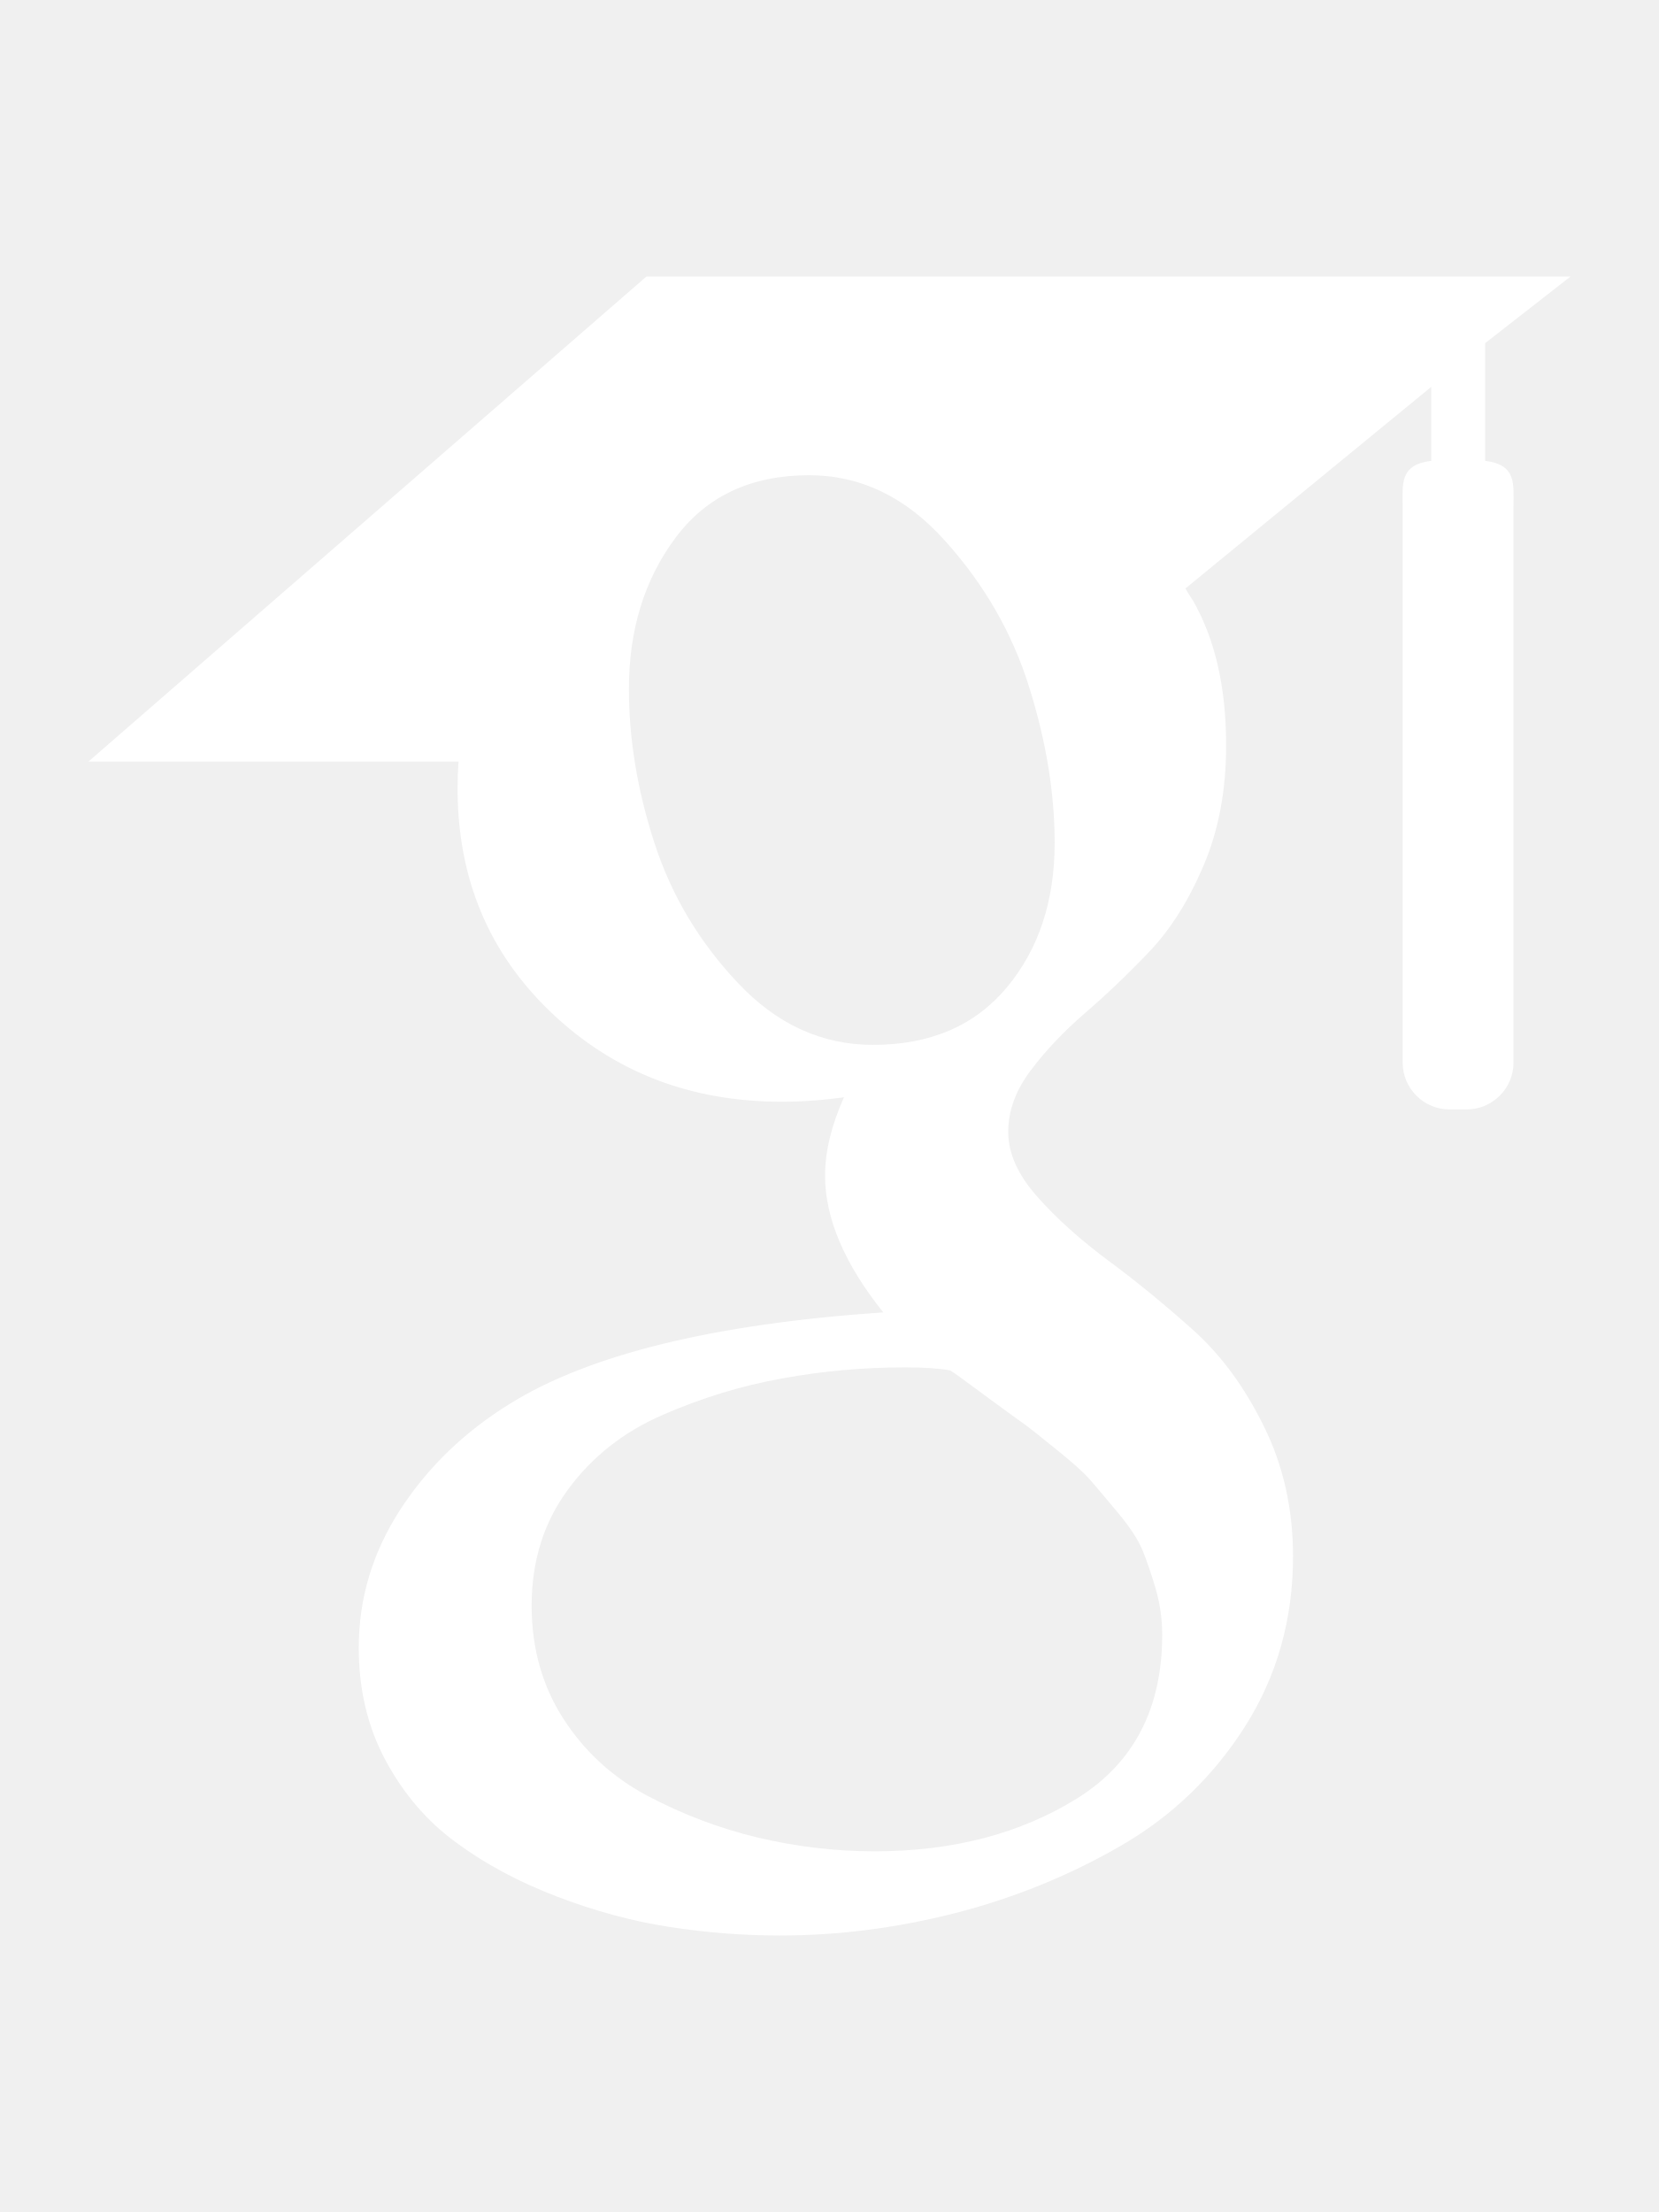
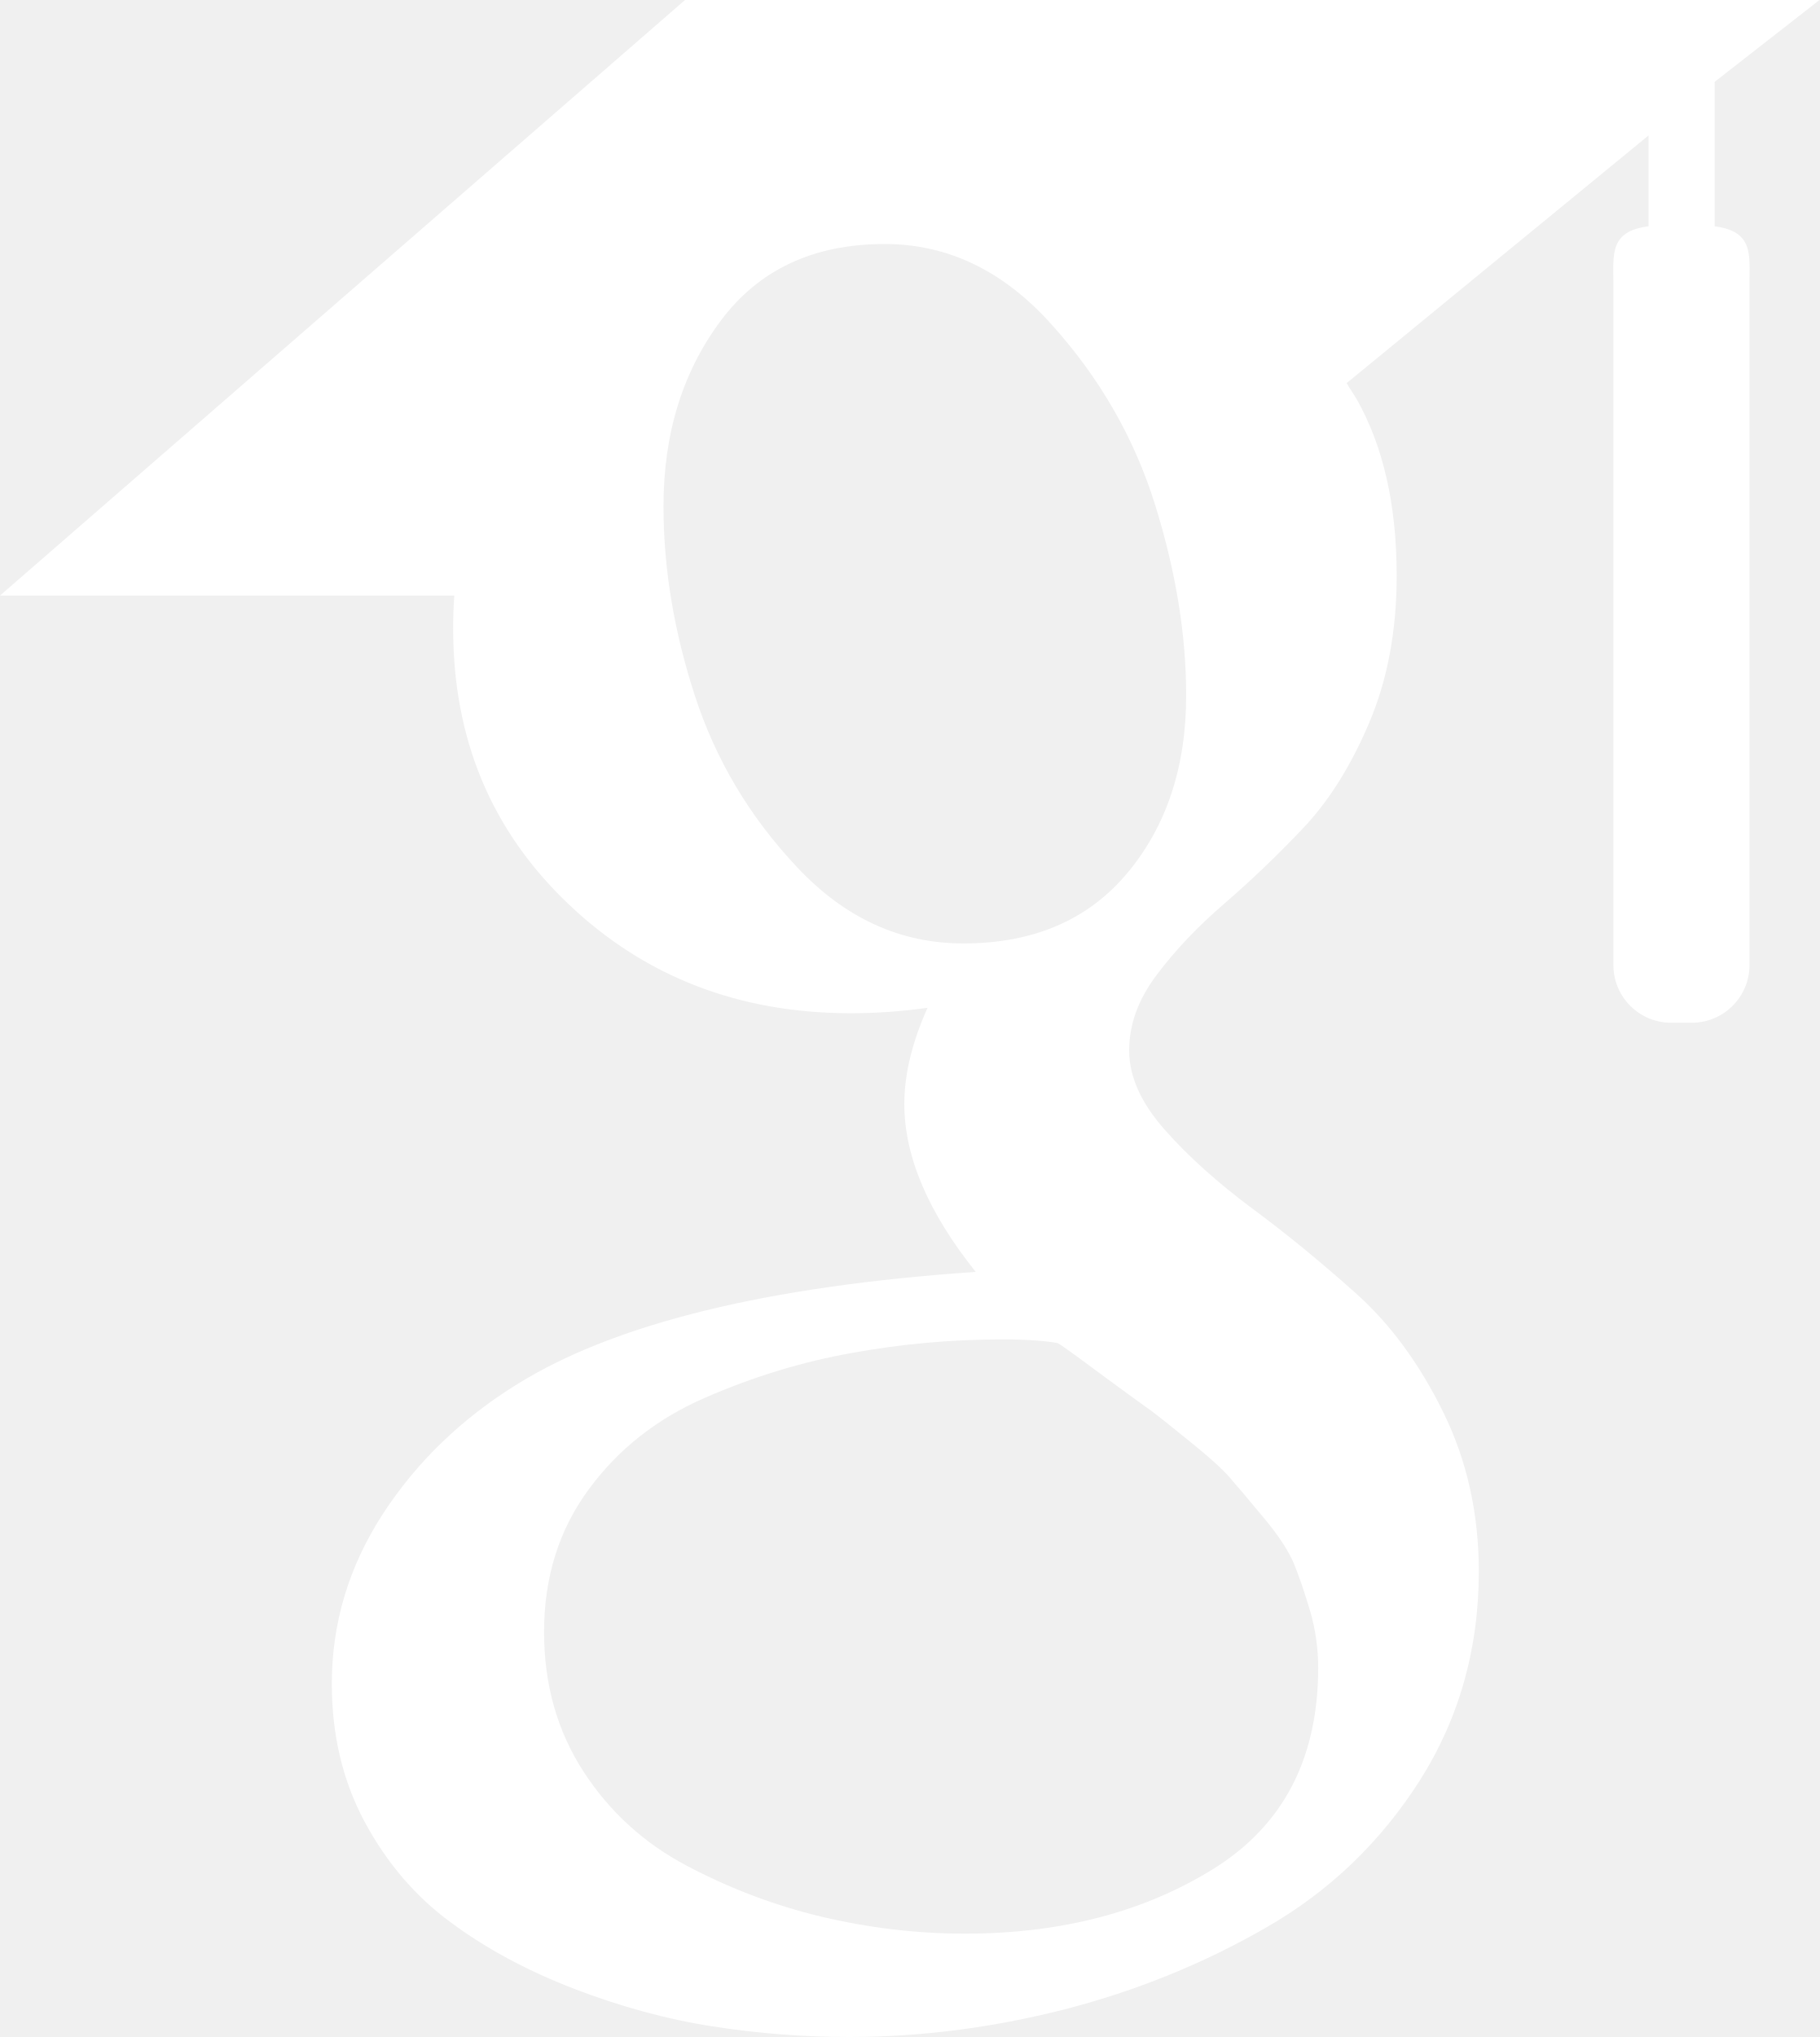
- <svg xmlns="http://www.w3.org/2000/svg" height="512" viewBox="0 0 384 512" width="384" version="1.1" id="svg1047">
+ <svg xmlns="http://www.w3.org/2000/svg" height="384" viewBox="0 0 343.047 384" width="343.047" version="1.1" id="svg1047">
  <defs id="defs1051" />
-   <path d="m343.759 106.662v-27.232l19.765-15.43h-213.89l-129.157 112.274h85.656c-.155 2.125-.219 4.046-.219 6.226 0 20.845 7.219 38.087 21.672 51.861 14.453 13.797 32.251 20.648 53.327 20.648 4.923 0 9.751-.368 14.438-1.024-2.907 6.501-4.375 12.523-4.375 18.142 0 9.875 4.499 20.43 13.467 31.642-39.234 2.671-68.061 9.733-86.437 21.163-10.531 6.499-19 14.704-25.39 24.531-6.391 9.899-9.578 20.515-9.578 31.962 0 9.648 2.062 18.336 6.219 26.062 4.157 7.726 9.578 14.07 16.312 18.984 6.718 4.968 14.469 9.101 23.219 12.469 8.734 3.344 17.406 5.719 26.061 7.063 8.627 1.342 17.205 1.998 25.706 1.998 13.469 0 26.954-1.734 40.547-5.187 13.562-3.485 26.28-8.641 38.171-15.493 11.859-6.805 21.515-16.087 28.922-27.718 7.39-11.68 11.095-24.805 11.095-39.336 0-11.016-2.25-21.039-6.75-30.141-4.469-9.072-9.938-16.541-16.453-22.344-6.501-5.813-13-11.155-19.515-15.968-6.501-4.845-12-9.751-16.469-14.813-4.485-5.047-6.734-10.054-6.734-14.984 0-4.921 1.734-9.672 5.216-14.266 3.455-4.609 7.674-9.048 12.61-13.306 4.938-4.249 9.875-8.968 14.797-14.133 4.921-5.147 9.141-11.827 12.61-20.008 3.485-8.179 5.203-17.445 5.203-27.757 0-13.453-2.547-24.461-7.547-33.313-.594-1.022-1.218-1.803-1.875-3.022l56.907-46.672v17.119c-7.394.93-6.624 5.346-6.624 10.635v128.667c0 5.958 4.875 10.834 10.834 10.834h3.989c5.958 0 10.834-4.875 10.834-10.834v-128.667c0-5.277.777-9.688-6.562-10.63zm-107.36 222.479c1.141.75 3.704 2.781 7.718 6.038 4.05 3.243 6.797 5.696 8.266 7.414 1.439 1.664 3.579 4.165 6.376 7.547 2.813 3.374 4.718 6.304 5.719 8.734 1 2.477 2.016 5.461 3.046 8.946.986 3.445 1.485 6.976 1.485 10.562 0 17.048-6.563 29.68-19.656 37.859-13.125 8.181-28.767 12.274-46.938 12.274-9.187 0-18.203-1.093-27.062-3.195-8.843-2.117-17.312-5.336-25.39-9.602-8.078-4.258-14.578-10.203-19.501-17.797-4.938-7.64-7.406-16.415-7.406-26.25 0-10.32 2.797-19.29 8.422-26.906 5.593-7.626 12.938-13.392 22.032-17.315 9.062-3.946 18.249-6.742 27.562-8.398 9.312-1.702 18.797-2.555 28.438-2.555 4.469 0 7.936.251 10.405.696.455.219 3.032 2.07 7.735 5.563 4.704 3.462 7.626 5.595 8.75 6.384zm-3.358-100.578c-7.406 8.859-17.735 13.288-30.954 13.288-11.859 0-22.298-4.765-31.266-14.312-9-9.523-15.422-20.328-19.344-32.431-3.938-12.109-5.906-23.984-5.906-35.648 0-13.694 3.595-25.352 10.781-34.976 7.187-9.65 17.499-14.485 30.938-14.485 11.875 0 22.374 5.038 31.437 15.157 9.094 10.085 15.61 21.413 19.517 33.968 3.922 12.539 5.873 24.53 5.873 35.984 0 13.447-3.703 24.61-11.077 33.454z" stroke-width=".065" id="path1045" style="fill:#ffffff;fill-opacity:1" />
+   <path d="M 323.282,42.662 V 15.43 L 343.047,0 H 129.157 L 0,112.274 h 85.656 c -0.155,2.125 -0.219,4.046 -0.219,6.226 0,20.845 7.219,38.087 21.672,51.861 14.453,13.797 32.251,20.648 53.327,20.648 4.923,0 9.751,-0.368 14.438,-1.024 -2.907,6.501 -4.375,12.523 -4.375,18.142 0,9.875 4.499,20.43 13.467,31.642 -39.234,2.671 -68.061,9.733 -86.437,21.163 -10.531,6.499 -19,14.704 -25.39,24.531 -6.391,9.899 -9.578,20.515 -9.578,31.962 0,9.648 2.062,18.336 6.219,26.062 4.157,7.726 9.578,14.07 16.312,18.984 6.718,4.968 14.469,9.101 23.219,12.469 8.734,3.344 17.406,5.719 26.061,7.063 8.627,1.342 17.205,1.998 25.706,1.998 13.469,0 26.954,-1.734 40.547,-5.187 13.562,-3.485 26.28,-8.641 38.171,-15.493 11.859,-6.805 21.515,-16.087 28.922,-27.718 7.39,-11.68 11.095,-24.805 11.095,-39.336 0,-11.016 -2.25,-21.039 -6.75,-30.141 -4.469,-9.072 -9.938,-16.541 -16.453,-22.344 -6.501,-5.813 -13,-11.155 -19.515,-15.968 -6.501,-4.845 -12,-9.751 -16.469,-14.813 -4.485,-5.047 -6.734,-10.054 -6.734,-14.984 0,-4.921 1.734,-9.672 5.216,-14.266 3.455,-4.609 7.674,-9.048 12.61,-13.306 4.938,-4.249 9.875,-8.968 14.797,-14.133 4.921,-5.147 9.141,-11.827 12.61,-20.008 3.485,-8.179 5.203,-17.445 5.203,-27.757 0,-13.453 -2.547,-24.461 -7.547,-33.313 -0.594,-1.022 -1.218,-1.803 -1.875,-3.022 l 56.907,-46.672 v 17.119 c -7.394,0.93 -6.624,5.346 -6.624,10.635 V 181.96 c 0,5.958 4.875,10.834 10.834,10.834 h 3.989 c 5.958,0 10.834,-4.875 10.834,-10.834 V 53.293 c 0,-5.277 0.777,-9.688 -6.562,-10.63 z M 215.922,265.141 c 1.141,0.75 3.704,2.781 7.718,6.038 4.05,3.243 6.797,5.696 8.266,7.414 1.439,1.664 3.579,4.165 6.376,7.547 2.813,3.374 4.718,6.304 5.719,8.734 1,2.477 2.016,5.461 3.046,8.946 0.986,3.445 1.485,6.976 1.485,10.562 0,17.048 -6.563,29.68 -19.656,37.859 -13.125,8.181 -28.767,12.274 -46.938,12.274 -9.187,0 -18.203,-1.093 -27.062,-3.195 -8.843,-2.117 -17.312,-5.336 -25.39,-9.602 -8.078,-4.258 -14.578,-10.203 -19.501,-17.797 -4.938,-7.64 -7.406,-16.415 -7.406,-26.25 0,-10.32 2.797,-19.29 8.422,-26.906 5.593,-7.626 12.938,-13.392 22.032,-17.315 9.062,-3.946 18.249,-6.742 27.562,-8.398 9.312,-1.702 18.797,-2.555 28.438,-2.555 4.469,0 7.936,0.251 10.405,0.696 0.455,0.219 3.032,2.07 7.735,5.563 4.704,3.462 7.626,5.595 8.75,6.384 z m -3.358,-100.578 c -7.406,8.859 -17.735,13.288 -30.954,13.288 -11.859,0 -22.298,-4.765 -31.266,-14.312 -9,-9.523 -15.422,-20.328 -19.344,-32.431 -3.938,-12.109 -5.906,-23.984 -5.906,-35.648 0,-13.694 3.595,-25.352 10.781,-34.976 7.187,-9.65 17.499,-14.485 30.938,-14.485 11.875,0 22.374,5.038 31.437,15.157 9.094,10.085 15.61,21.413 19.517,33.968 3.922,12.539 5.873,24.53 5.873,35.984 0,13.447 -3.703,24.61 -11.077,33.454 z" stroke-width="0.065" id="path1045" style="fill:white;fill-opacity:1" />
</svg>
